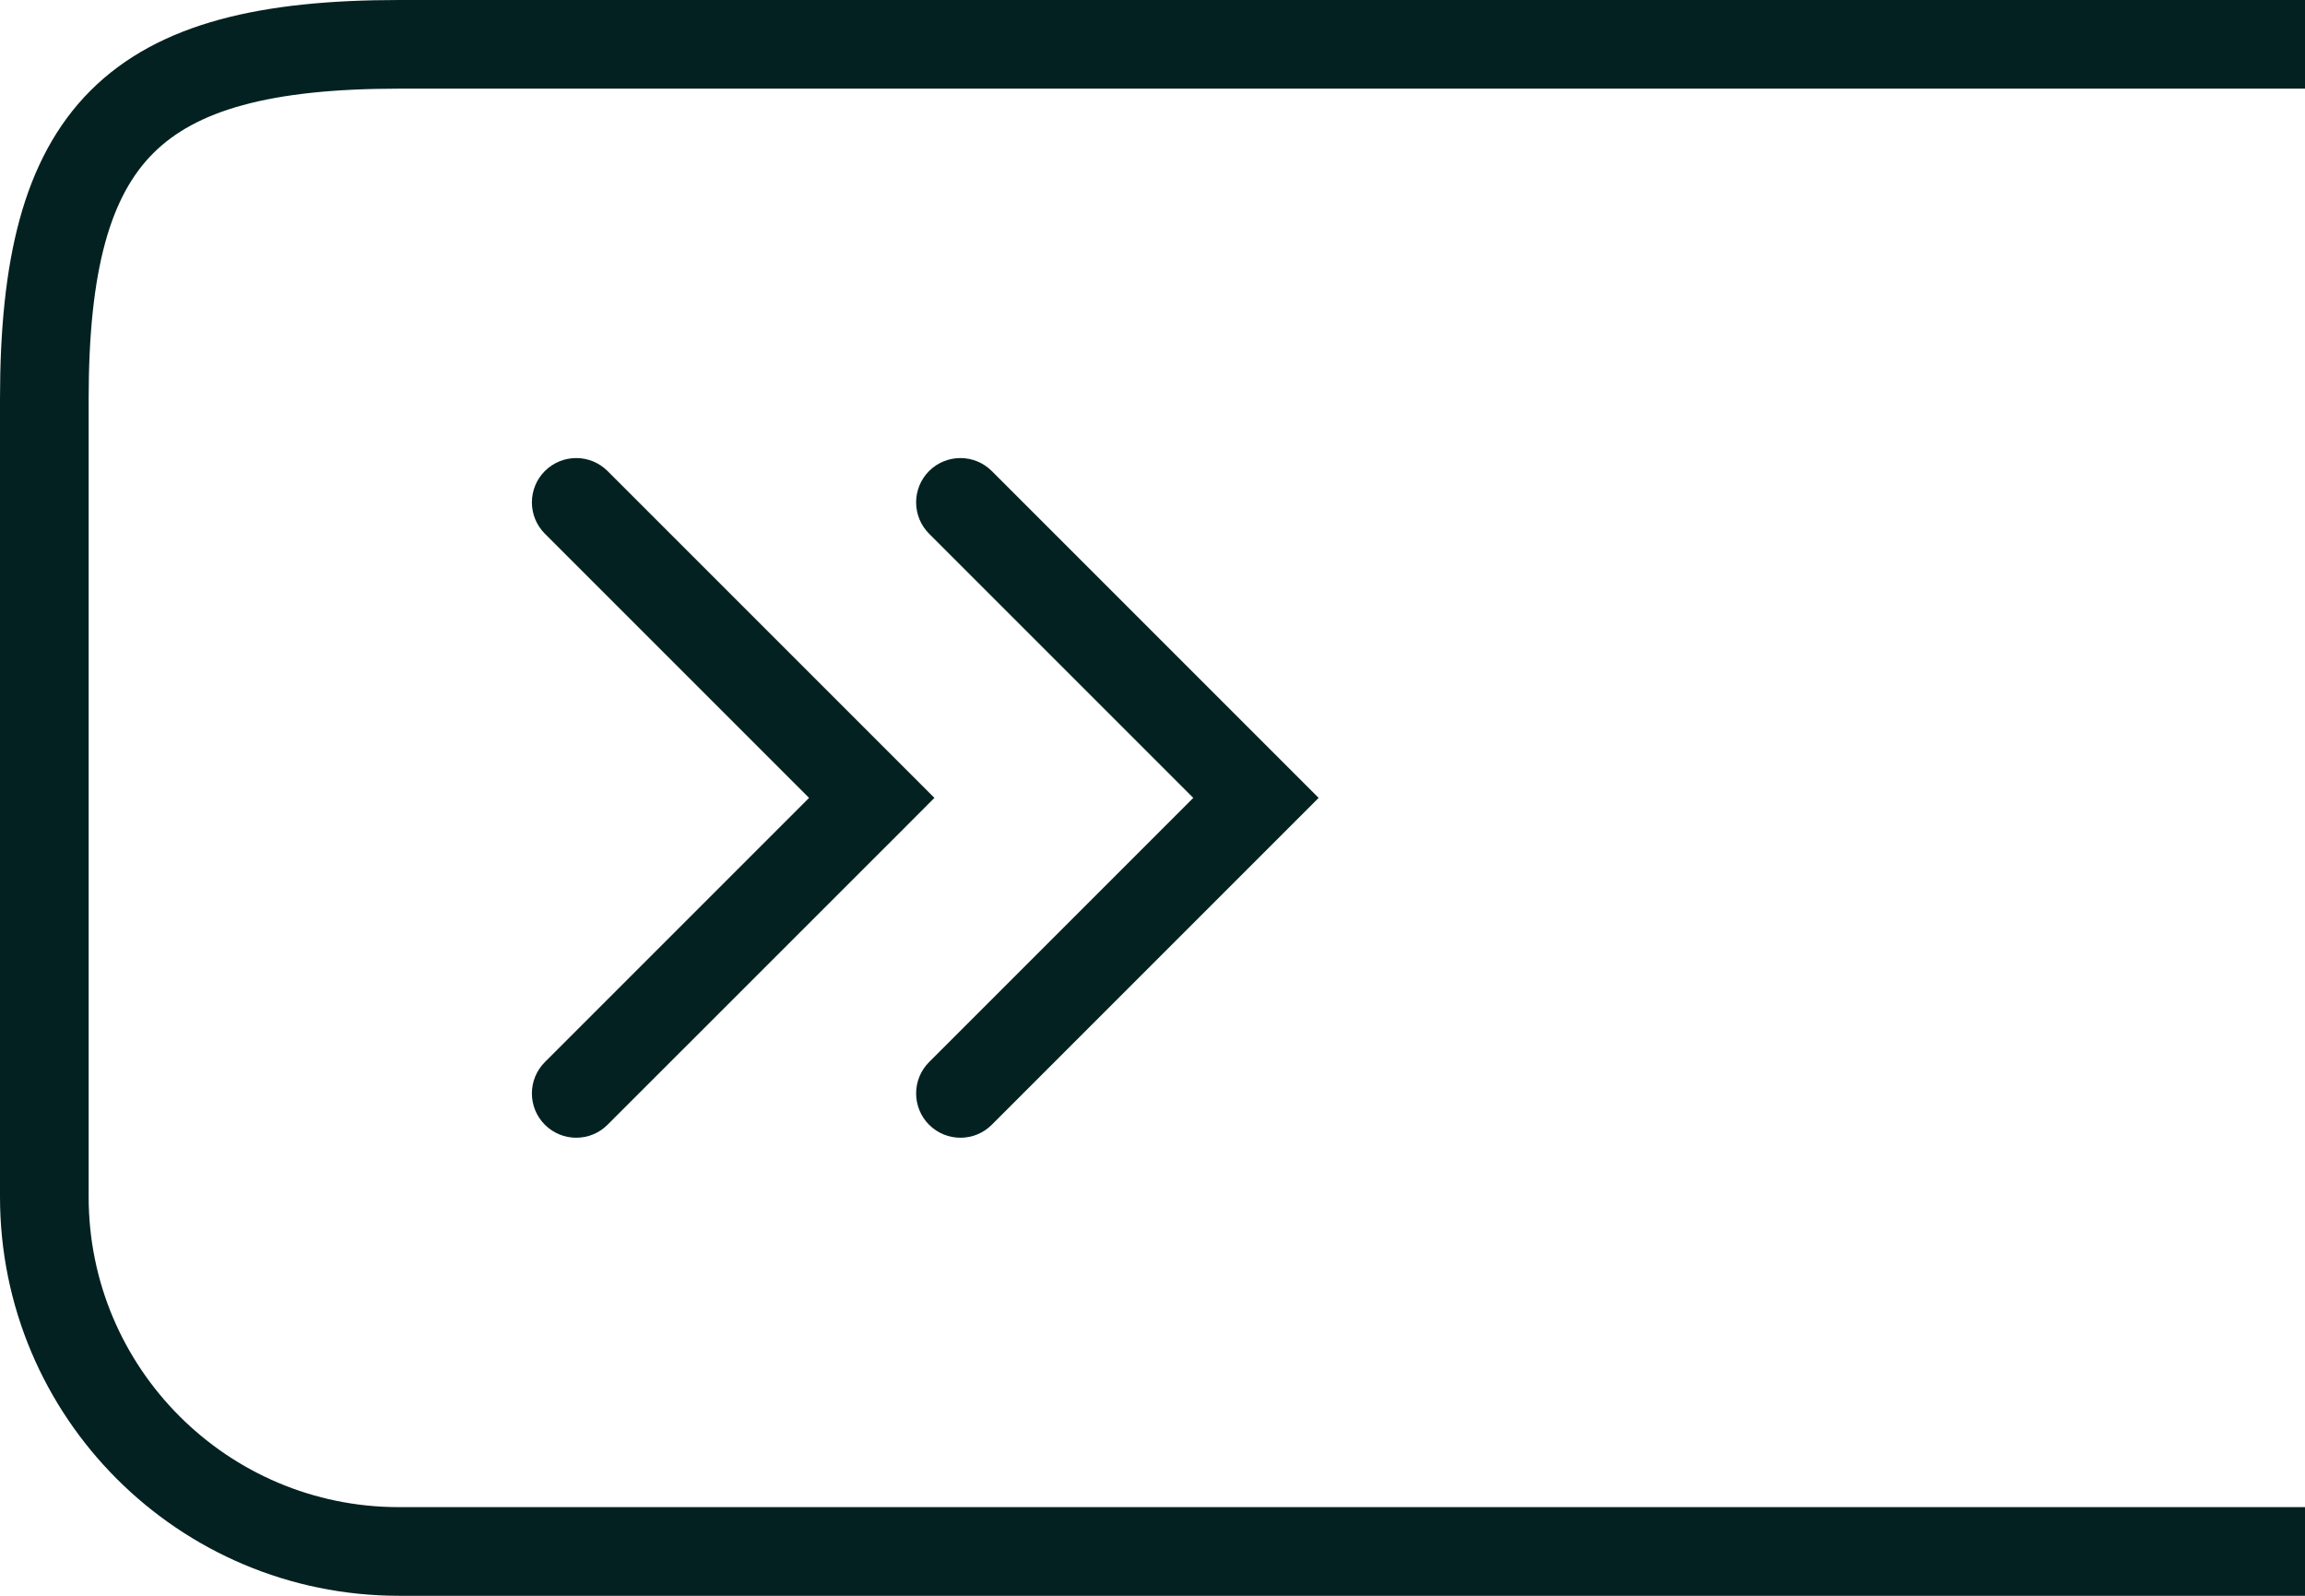
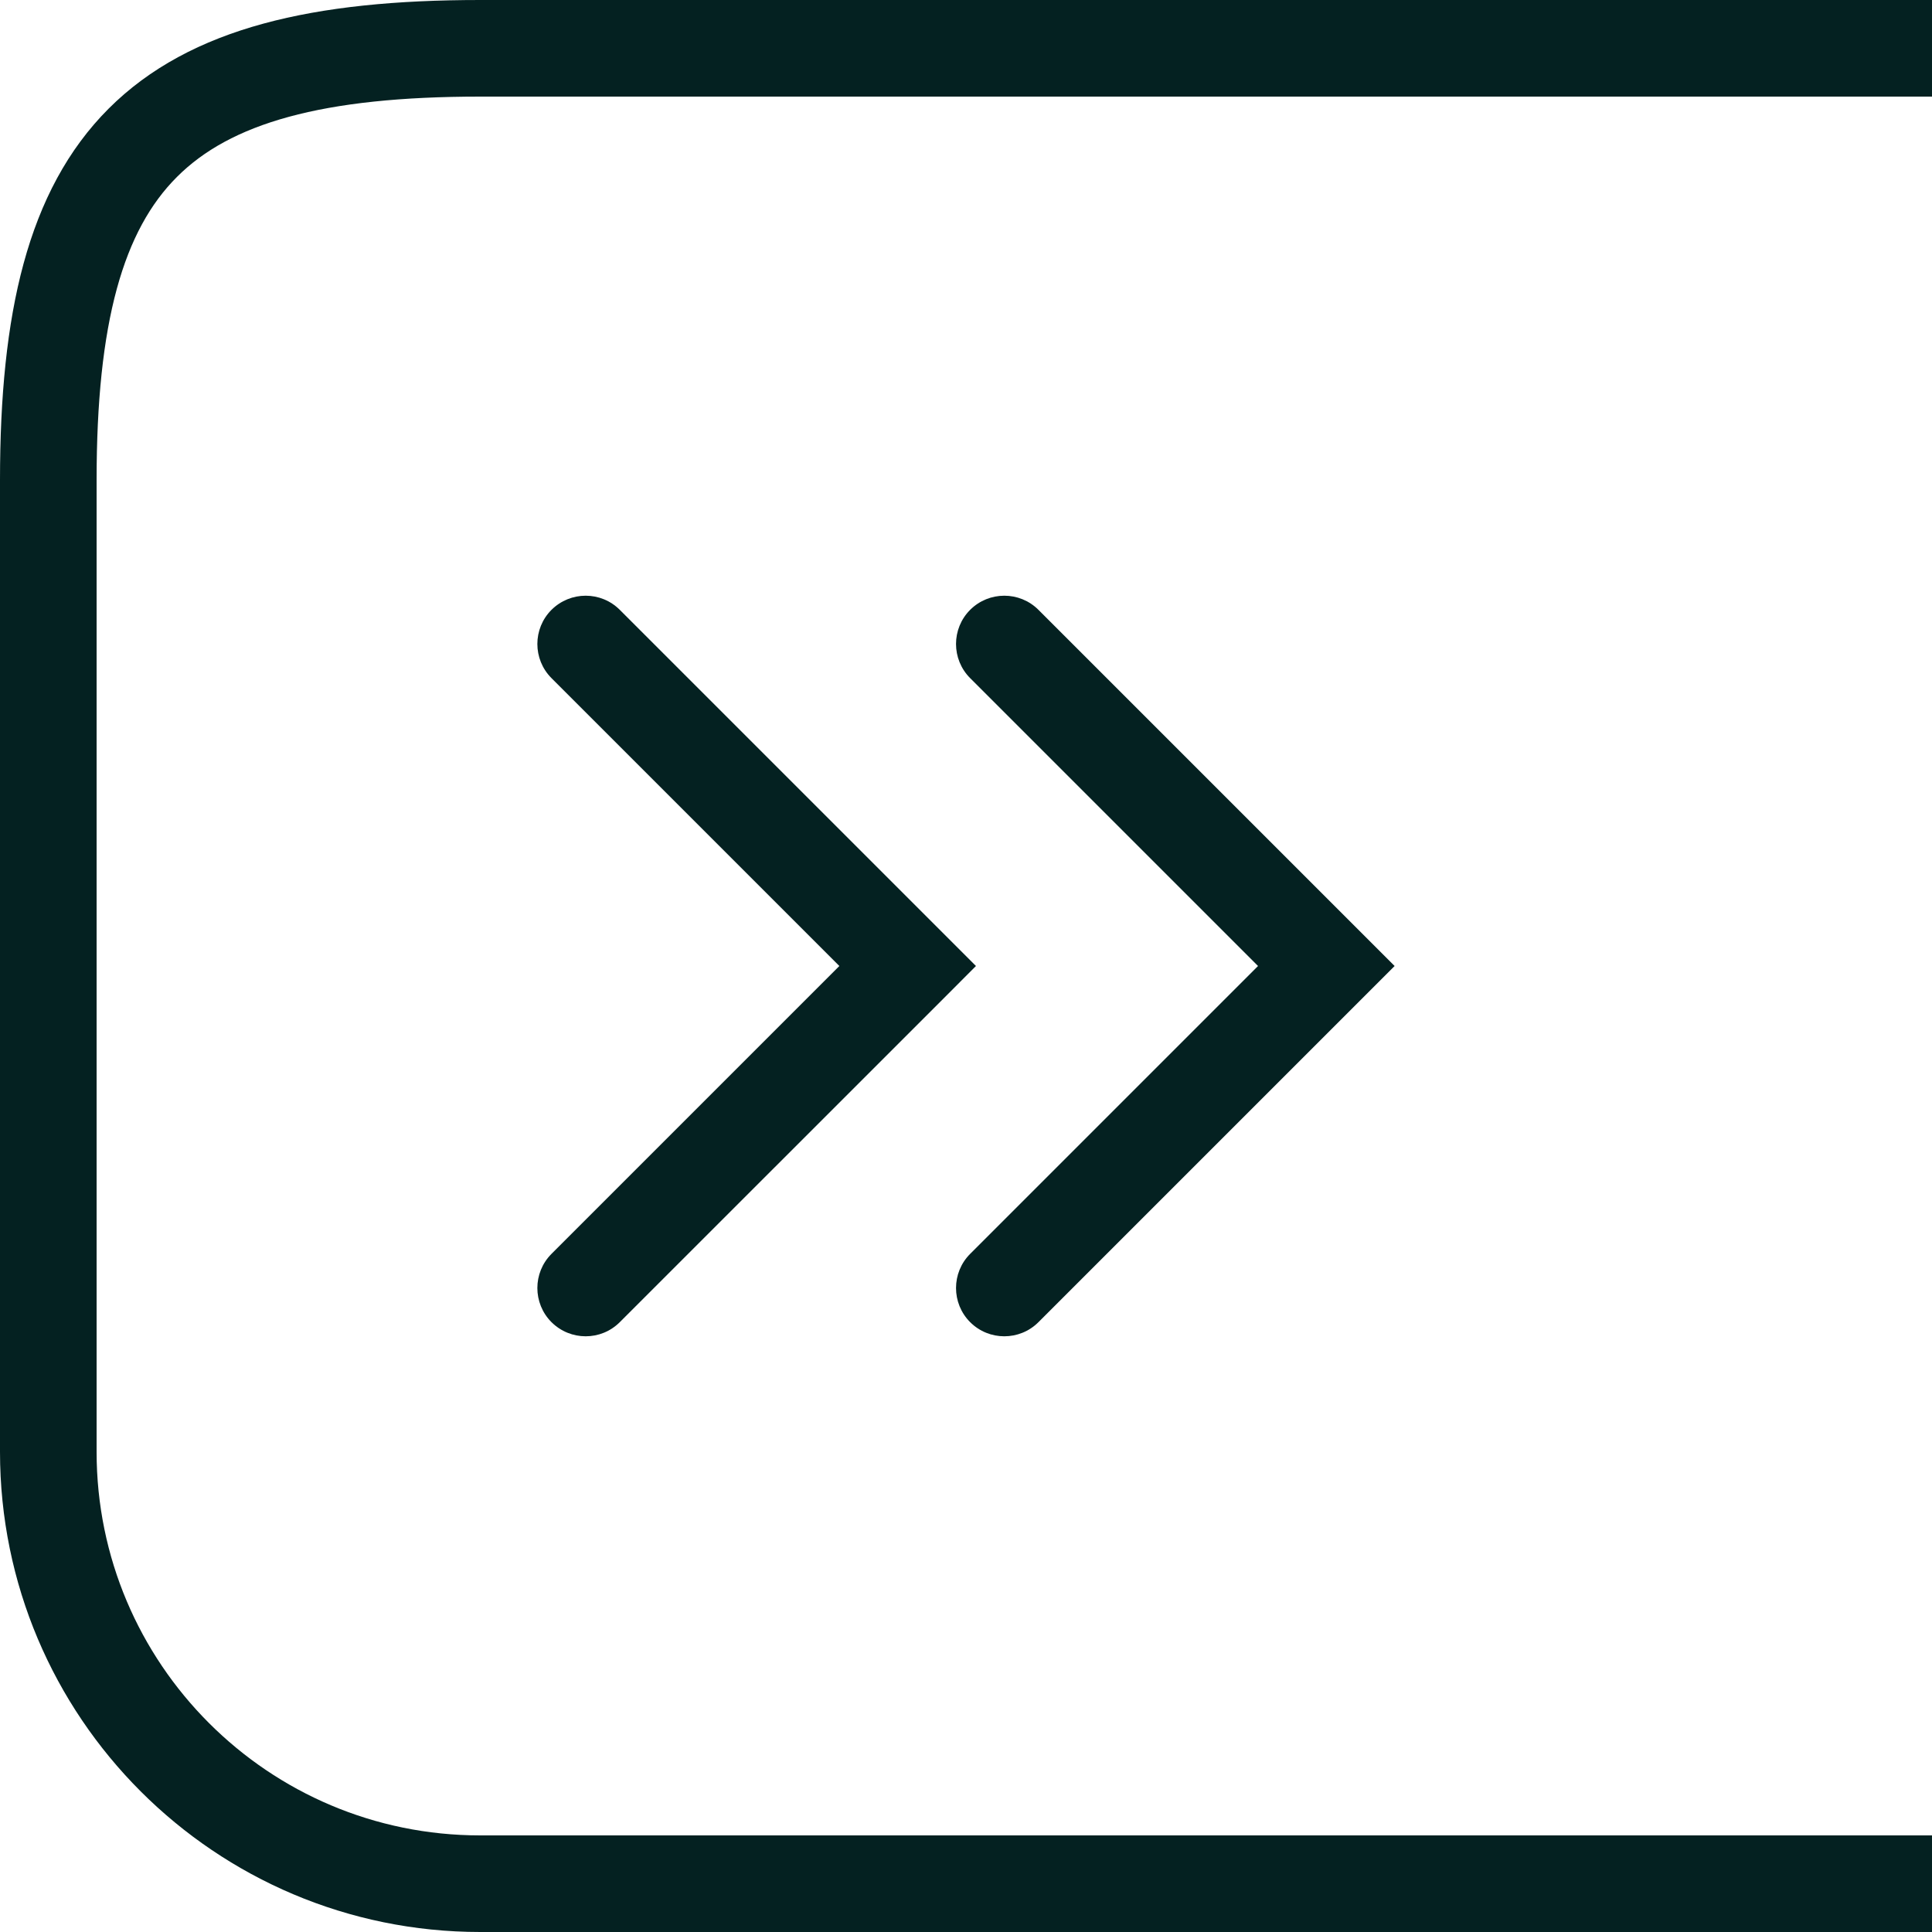
- <svg xmlns="http://www.w3.org/2000/svg" width="26" height="18" viewBox="0 0 26 18" fill="none">
+ <svg xmlns="http://www.w3.org/2000/svg" width="20px" height="20px" viewBox="0 0 20 20" fill="none">
  <g transform="translate(0.5, 0.5)">
-     <path d="M 0 4 C 0 1 1 0 4 0 L 26 0 L 26 17 L 4 17 C 1.791 17 0 15.209 0 13 Z" stroke="#042121" />
-     <path d="M 5.646 5.52 L 8.626 8.5 L 5.646 11.48 C 5.451 11.675 5.451 11.992 5.646 12.187 C 5.842 12.382 6.158 12.382 6.353 12.187 L 9.687 8.854 L 10.04 8.5 L 6.353 4.813 C 6.158 4.618 5.842 4.618 5.646 4.813 C 5.451 5.008 5.451 5.325 5.646 5.52 Z M 9.98 5.52 L 12.96 8.5 L 9.98 11.48 C 9.785 11.675 9.785 11.992 9.98 12.187 C 10.175 12.382 10.492 12.382 10.687 12.187 L 14.374 8.5 L 10.687 4.813 C 10.492 4.618 10.175 4.618 9.98 4.813 C 9.785 5.008 9.785 5.325 9.98 5.52 Z" fill="#042121" />
+     <path d="M 0 4.471 C 0 1.118 1.118 0 4.471 0 L 29.059 0 L 29.059 19 L 4.471 19 C 2.002 19 0 16.998 0 14.529 L 0 4.471 Z" stroke="#042121" />
+     <path d="M 5.209 6.52 L 8.189 9.5 L 5.209 12.48 C 5.014 12.675 5.014 12.992 5.209 13.187 C 5.405 13.382 5.721 13.382 5.916 13.187 L 9.25 9.854 L 9.603 9.5 L 5.916 5.813 C 5.721 5.618 5.405 5.618 5.209 5.813 C 5.014 6.008 5.014 6.325 5.209 6.52 Z M 9.543 6.52 L 12.523 9.5 L 9.543 12.48 C 9.348 12.675 9.348 12.992 9.543 13.187 C 9.738 13.382 10.055 13.382 10.25 13.187 L 13.937 9.5 L 10.25 5.813 C 10.055 5.618 9.738 5.618 9.543 5.813 C 9.348 6.008 9.348 6.325 9.543 6.52 Z" fill="#042121" />
  </g>
</svg>
